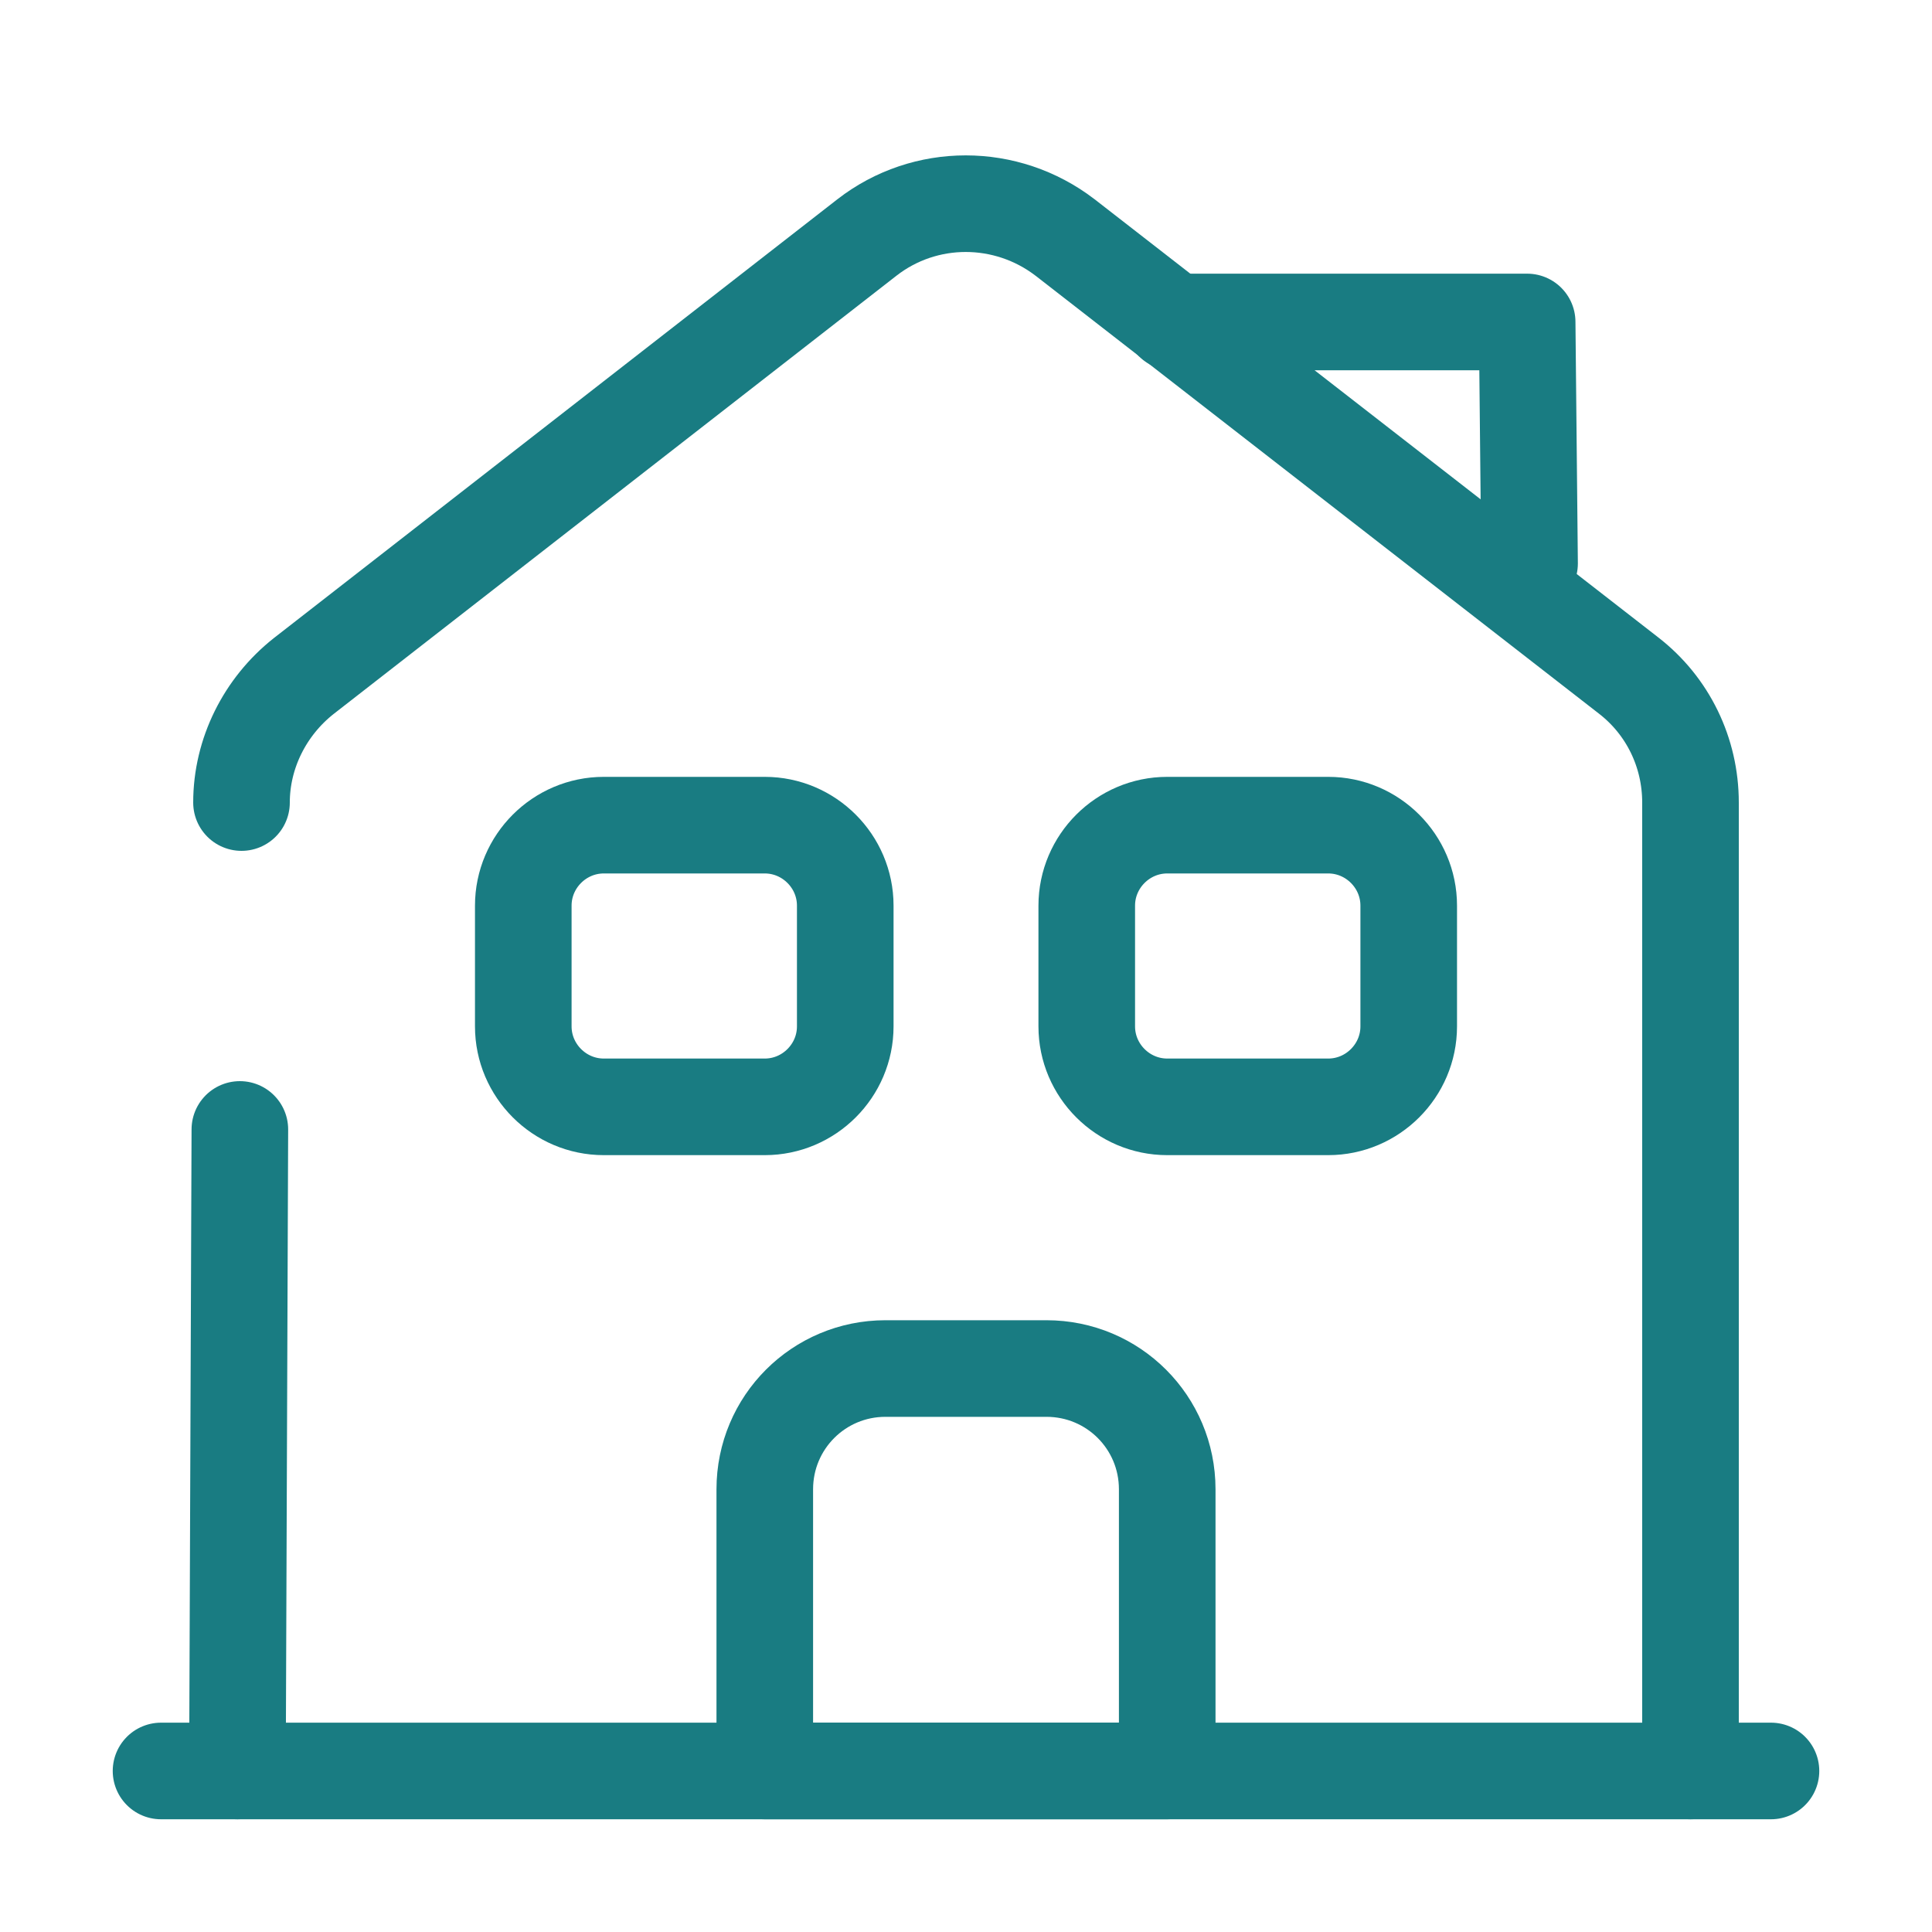
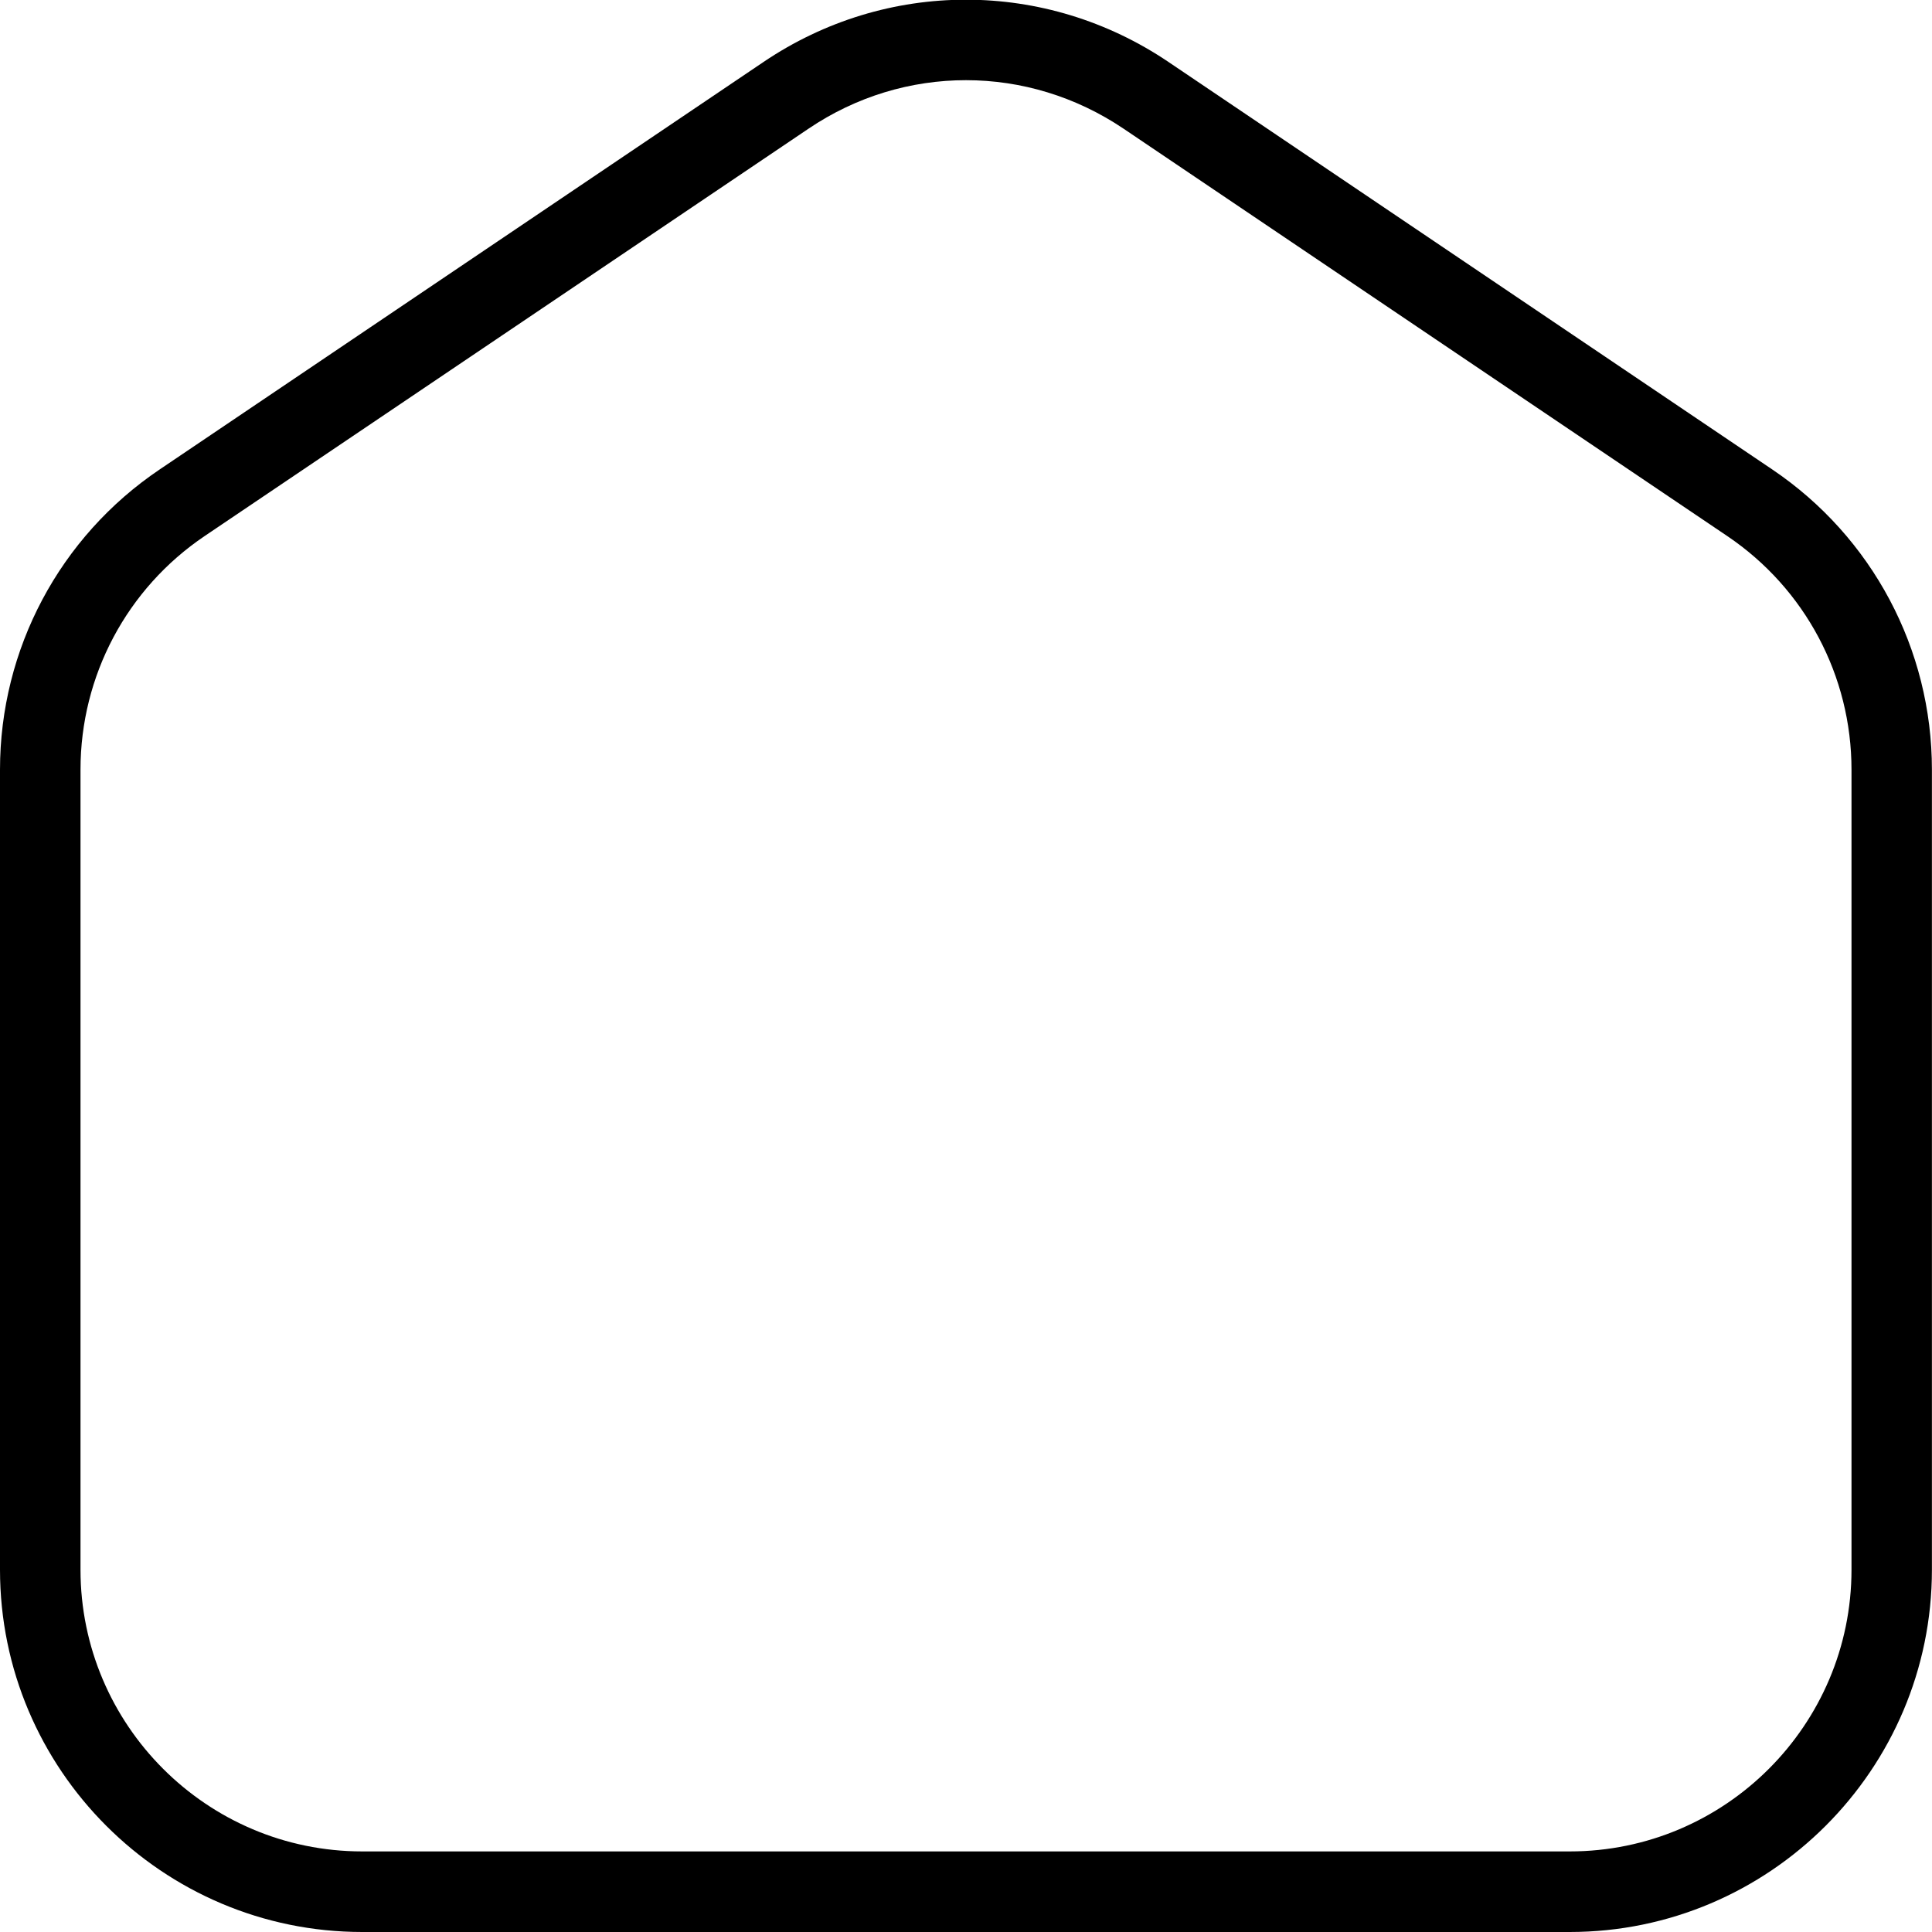
- <svg xmlns="http://www.w3.org/2000/svg" width="20" height="20" viewBox="0 0 20 20" fill="none">
-   <path d="M1.667 18.333H18.333" stroke="#197C82" stroke-miterlimit="10" stroke-linecap="round" stroke-linejoin="round" />
-   <path d="M15.834 5.833L15.809 3.333H12.142" stroke="#197C82" stroke-miterlimit="10" stroke-linecap="round" stroke-linejoin="round" />
-   <path d="M2.5 8.308C2.5 7.8 2.742 7.317 3.142 7L8.975 2.458C9.575 1.992 10.417 1.992 11.025 2.458L16.858 6.992C17.267 7.308 17.5 7.792 17.5 8.308V18.333" stroke="#197C82" stroke-miterlimit="10" stroke-linecap="round" stroke-linejoin="round" />
-   <path d="M2.458 18.333L2.483 11.692" stroke="#197C82" stroke-miterlimit="10" stroke-linecap="round" stroke-linejoin="round" />
-   <path d="M10.833 14.167H9.166C8.475 14.167 7.917 14.725 7.917 15.417V18.333H12.083V15.417C12.083 14.725 11.525 14.167 10.833 14.167Z" stroke="#197C82" stroke-miterlimit="10" stroke-linejoin="round" />
-   <path d="M7.917 11.458H6.25C5.792 11.458 5.417 11.083 5.417 10.625V9.375C5.417 8.917 5.792 8.542 6.25 8.542H7.917C8.375 8.542 8.75 8.917 8.75 9.375V10.625C8.75 11.083 8.375 11.458 7.917 11.458Z" stroke="#197C82" stroke-miterlimit="10" stroke-linejoin="round" />
-   <path d="M13.75 11.458H12.083C11.625 11.458 11.25 11.083 11.25 10.625V9.375C11.25 8.917 11.625 8.542 12.083 8.542H13.75C14.208 8.542 14.583 8.917 14.583 9.375V10.625C14.583 11.083 14.208 11.458 13.75 11.458Z" stroke="#197C82" stroke-miterlimit="10" stroke-linejoin="round" />
+ <svg xmlns="http://www.w3.org/2000/svg" id="Layer_1" data-name="Layer 1" viewBox="0 0 24 24" width="20" height="20">
+   <path d="M19.5,24H4.5c-2.481,0-4.5-2.019-4.5-4.5V9.561c0-1.497,.741-2.892,1.983-3.729L9.483,.771c1.527-1.033,3.505-1.033,5.034,0l7.499,5.061c1.242,.838,1.983,2.232,1.983,3.729v9.939c0,2.481-2.019,4.5-4.5,4.5ZM12,.996c-.682,0-1.363,.201-1.957,.603L2.542,6.659c-.966,.652-1.542,1.736-1.542,2.901v9.939c0,1.93,1.57,3.5,3.5,3.5h15c1.93,0,3.5-1.57,3.5-3.5V9.561c0-1.165-.576-2.249-1.542-2.901L13.958,1.599c-.595-.401-1.276-.603-1.958-.603Z" />
</svg>
